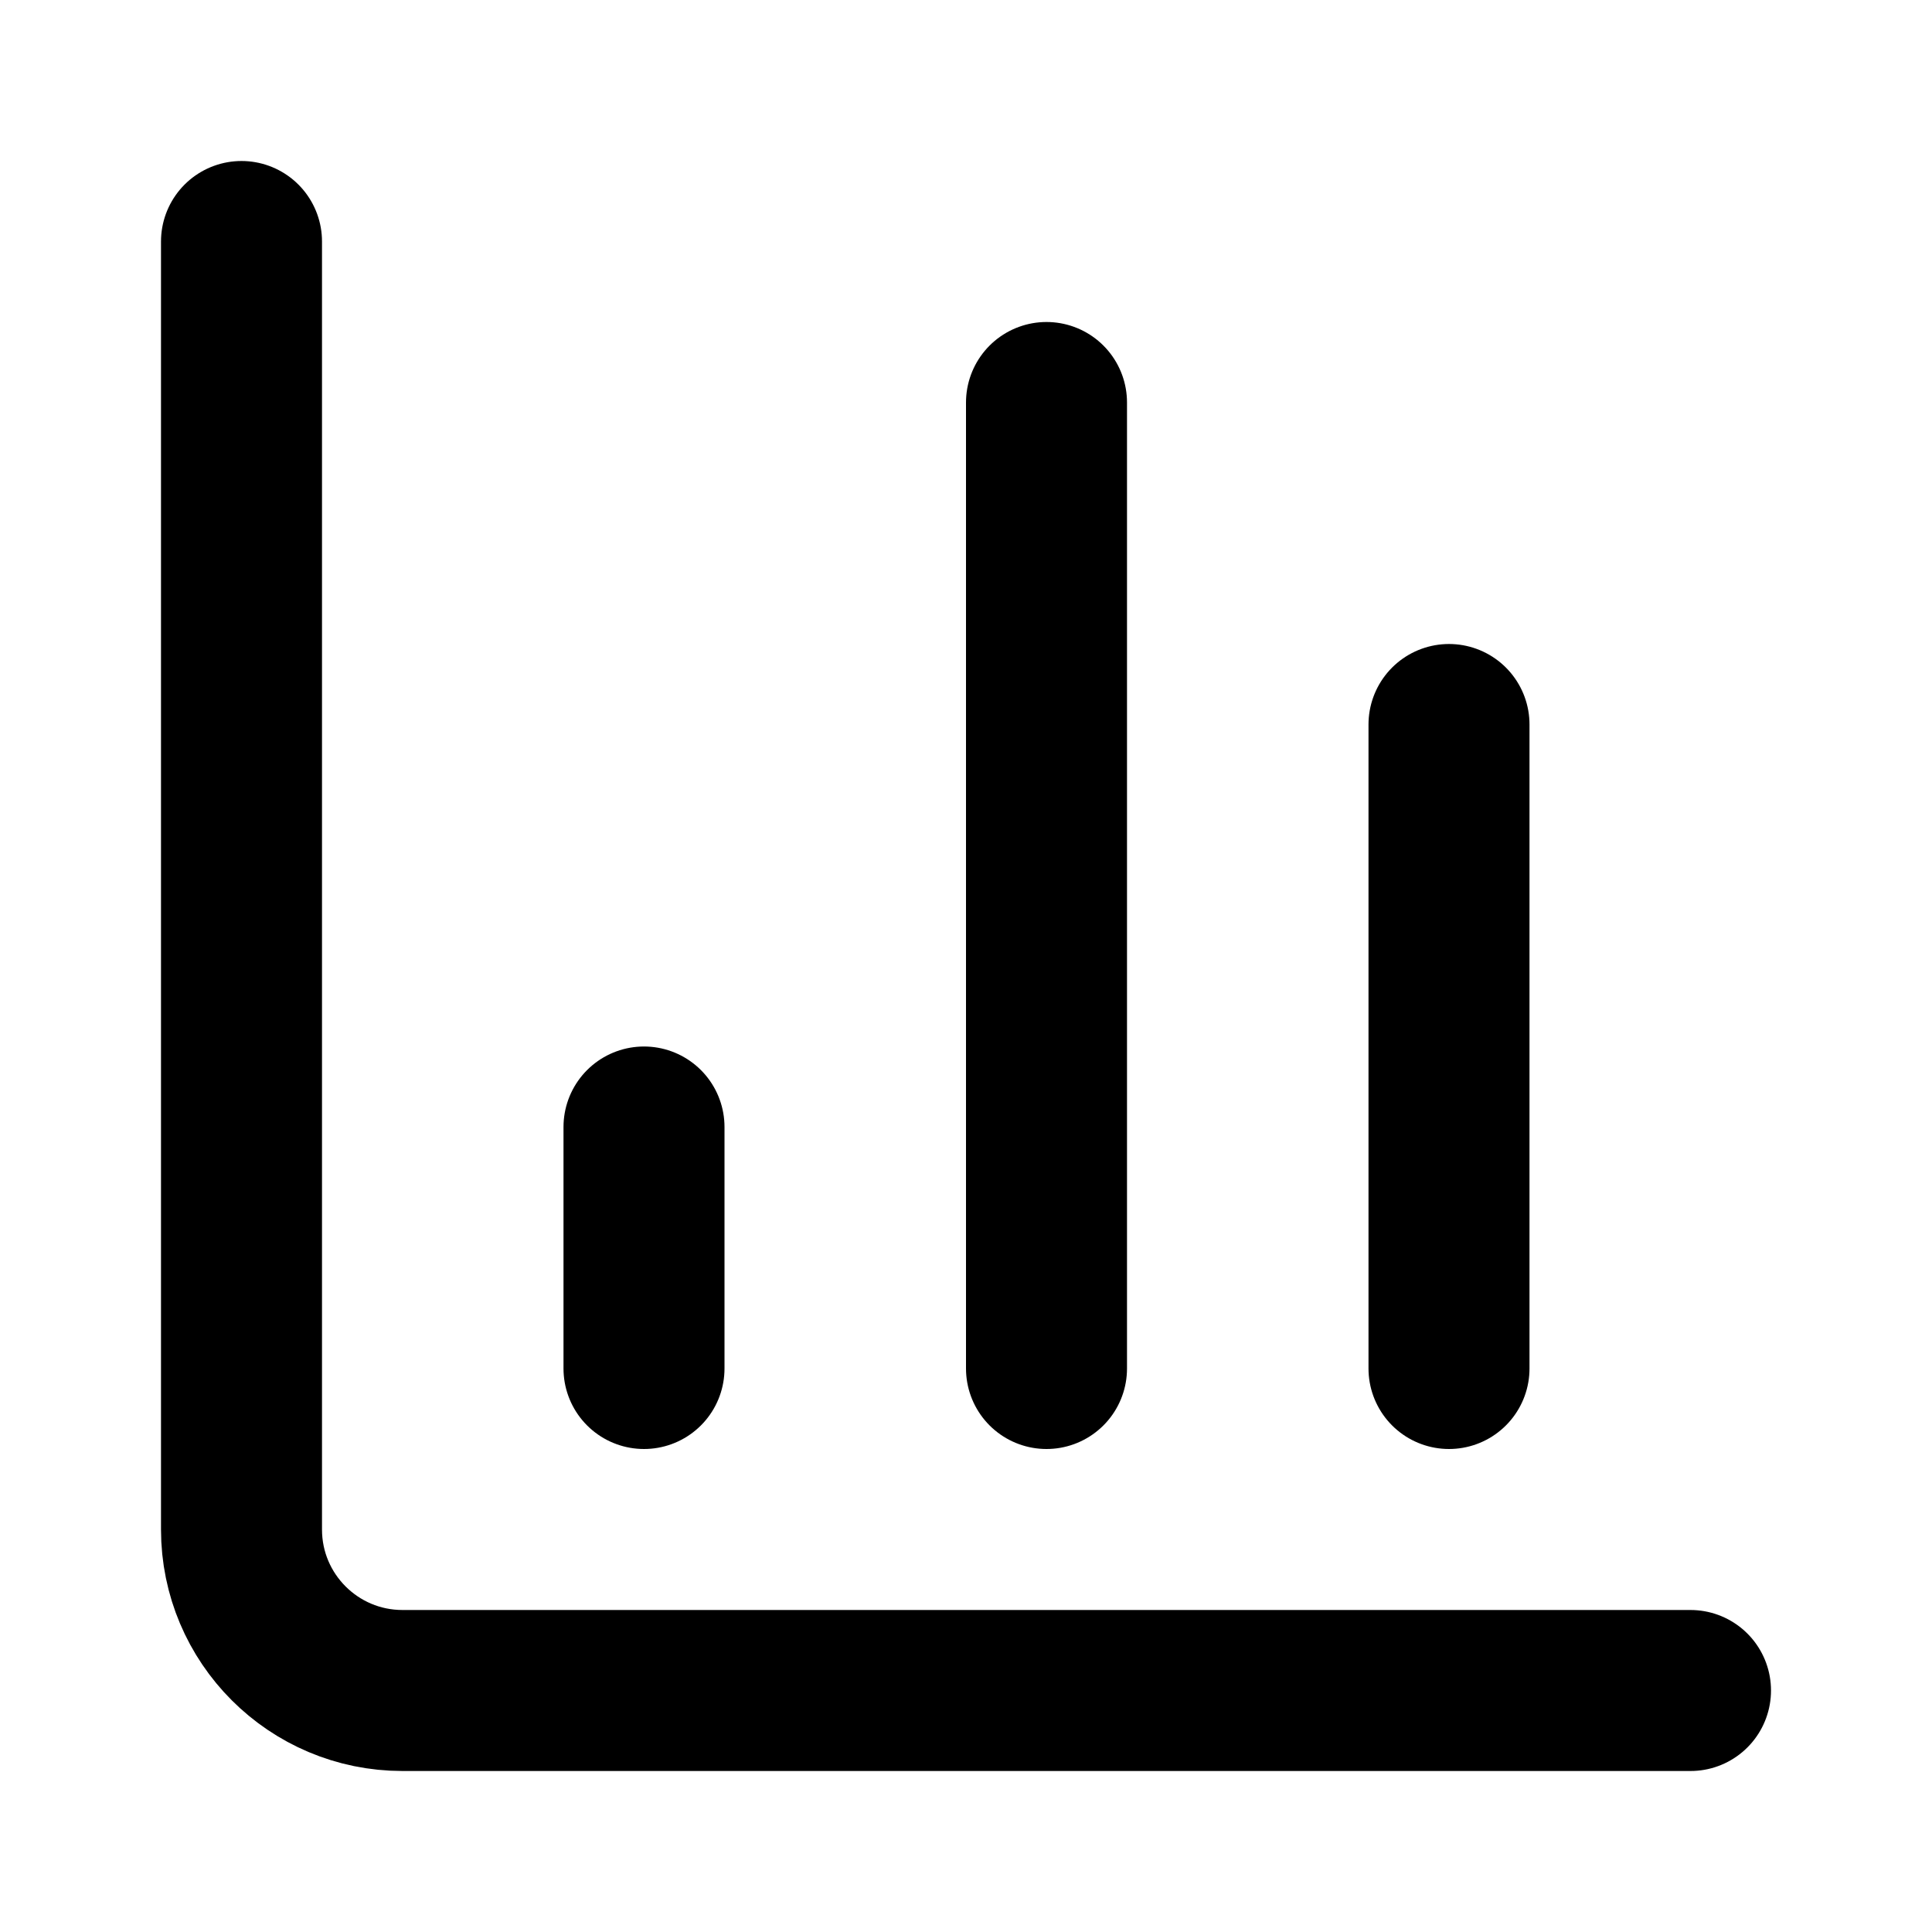
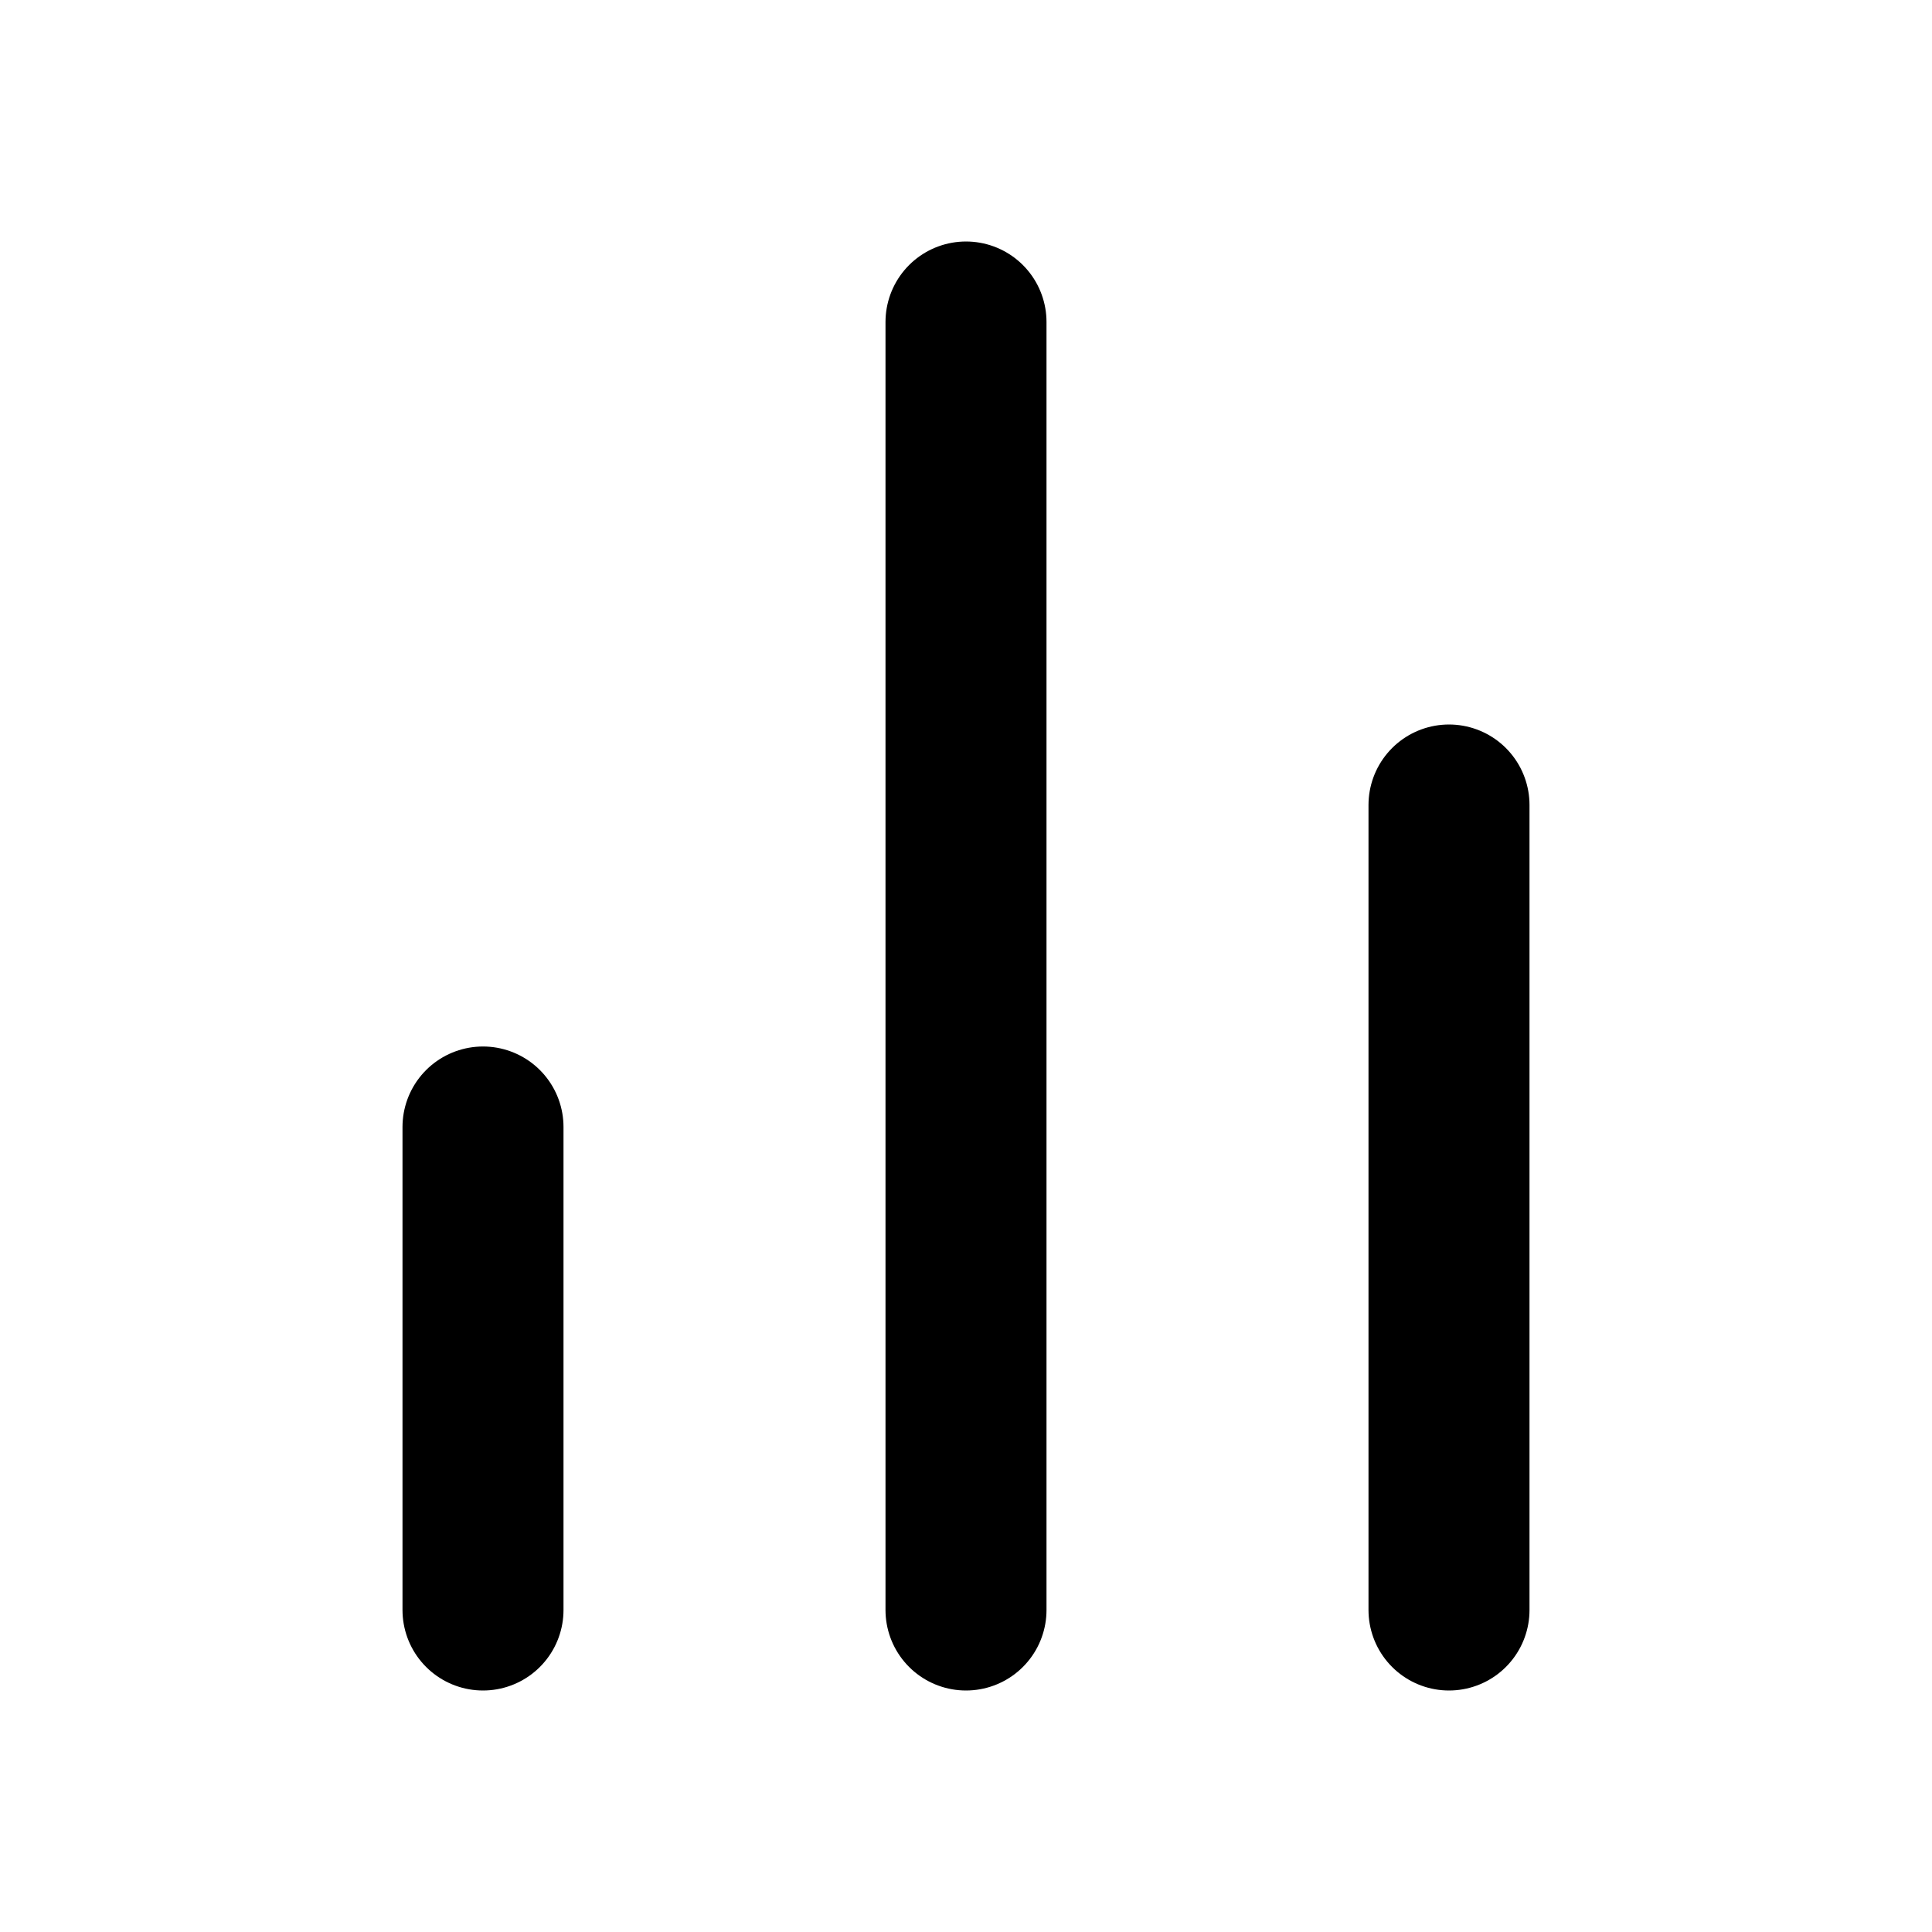
- <svg xmlns="http://www.w3.org/2000/svg" width="24" height="24" viewBox="0 0 24 24" fill="none" stroke="currentColor" stroke-width="2" stroke-linecap="round" stroke-linejoin="round">
-   <path d="M3 3v16a2 2 0 0 0 2 2h16" />
-   <path d="M18 17V9" />
-   <path d="M13 17V5" />
-   <path d="M8 17v-3" />
+ <svg xmlns="http://www.w3.org/2000/svg" width="24" height="24" viewBox="0 0 24 24" fill="none" stroke="#000000" stroke-width="2" stroke-linecap="round" stroke-linejoin="round">
+   <line x1="18" y1="20" x2="18" y2="10" />
+   <line x1="12" y1="20" x2="12" y2="4" />
+   <line x1="6" y1="20" x2="6" y2="14" />
</svg>
